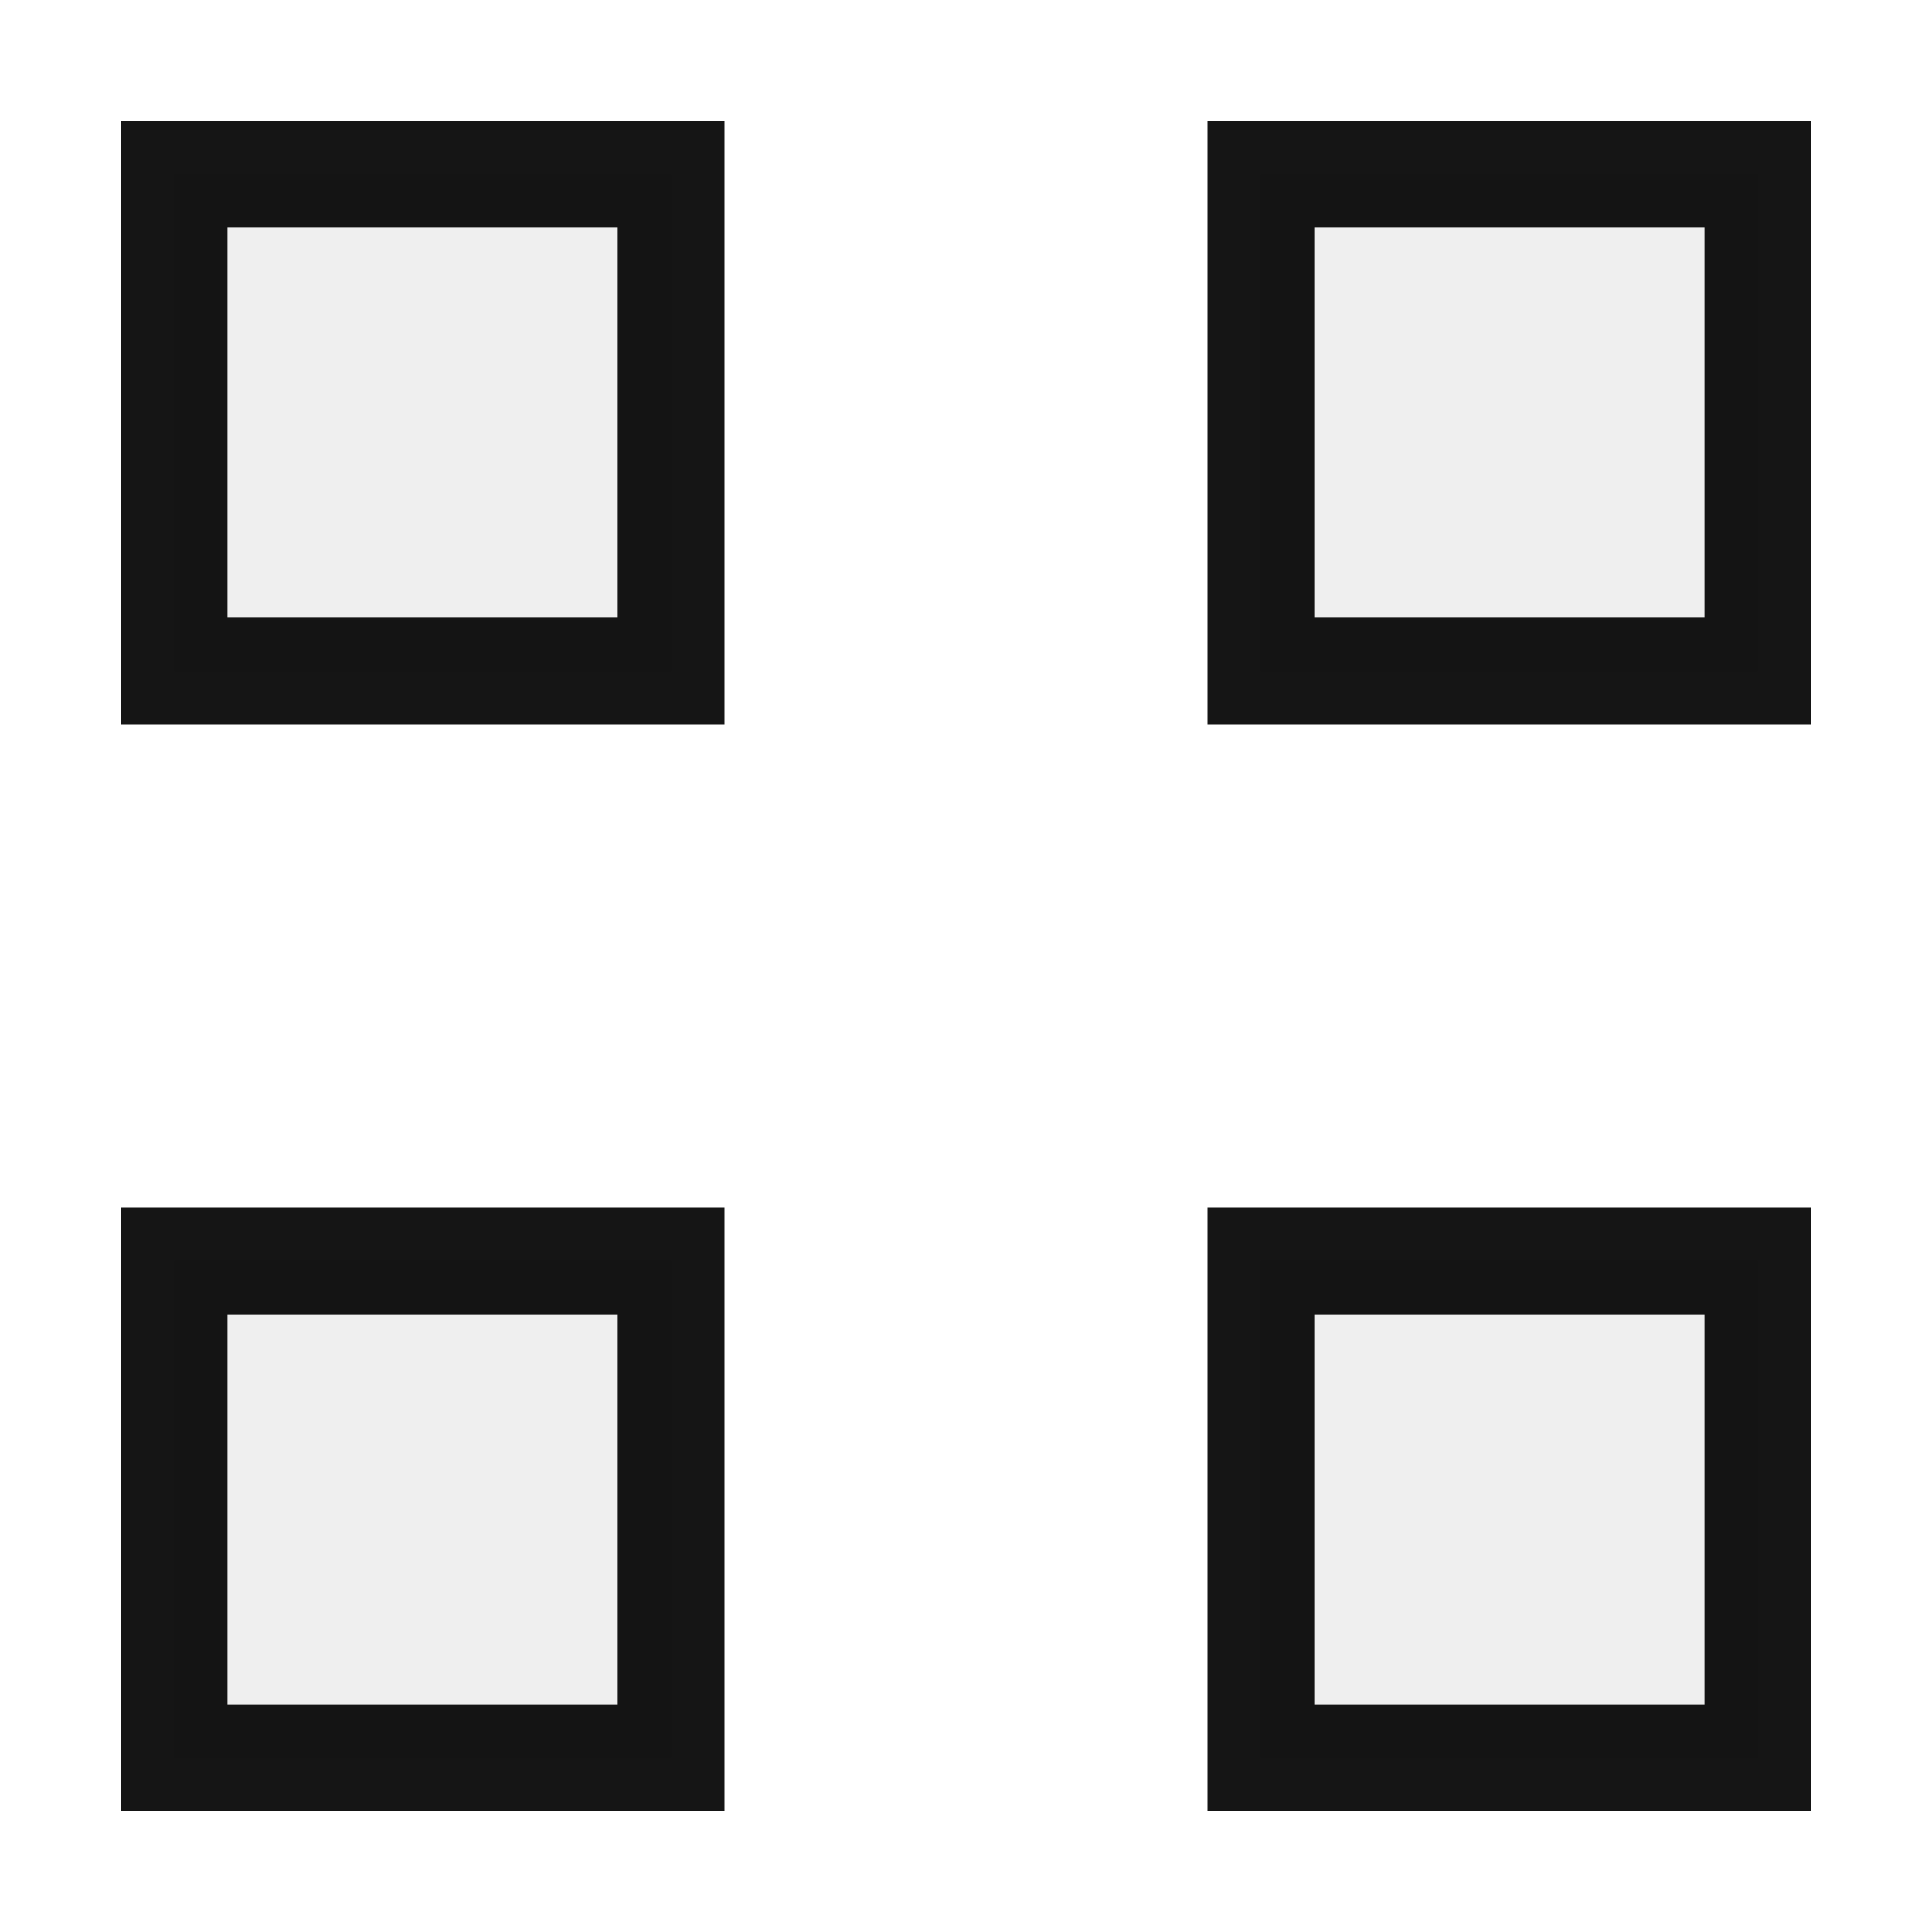
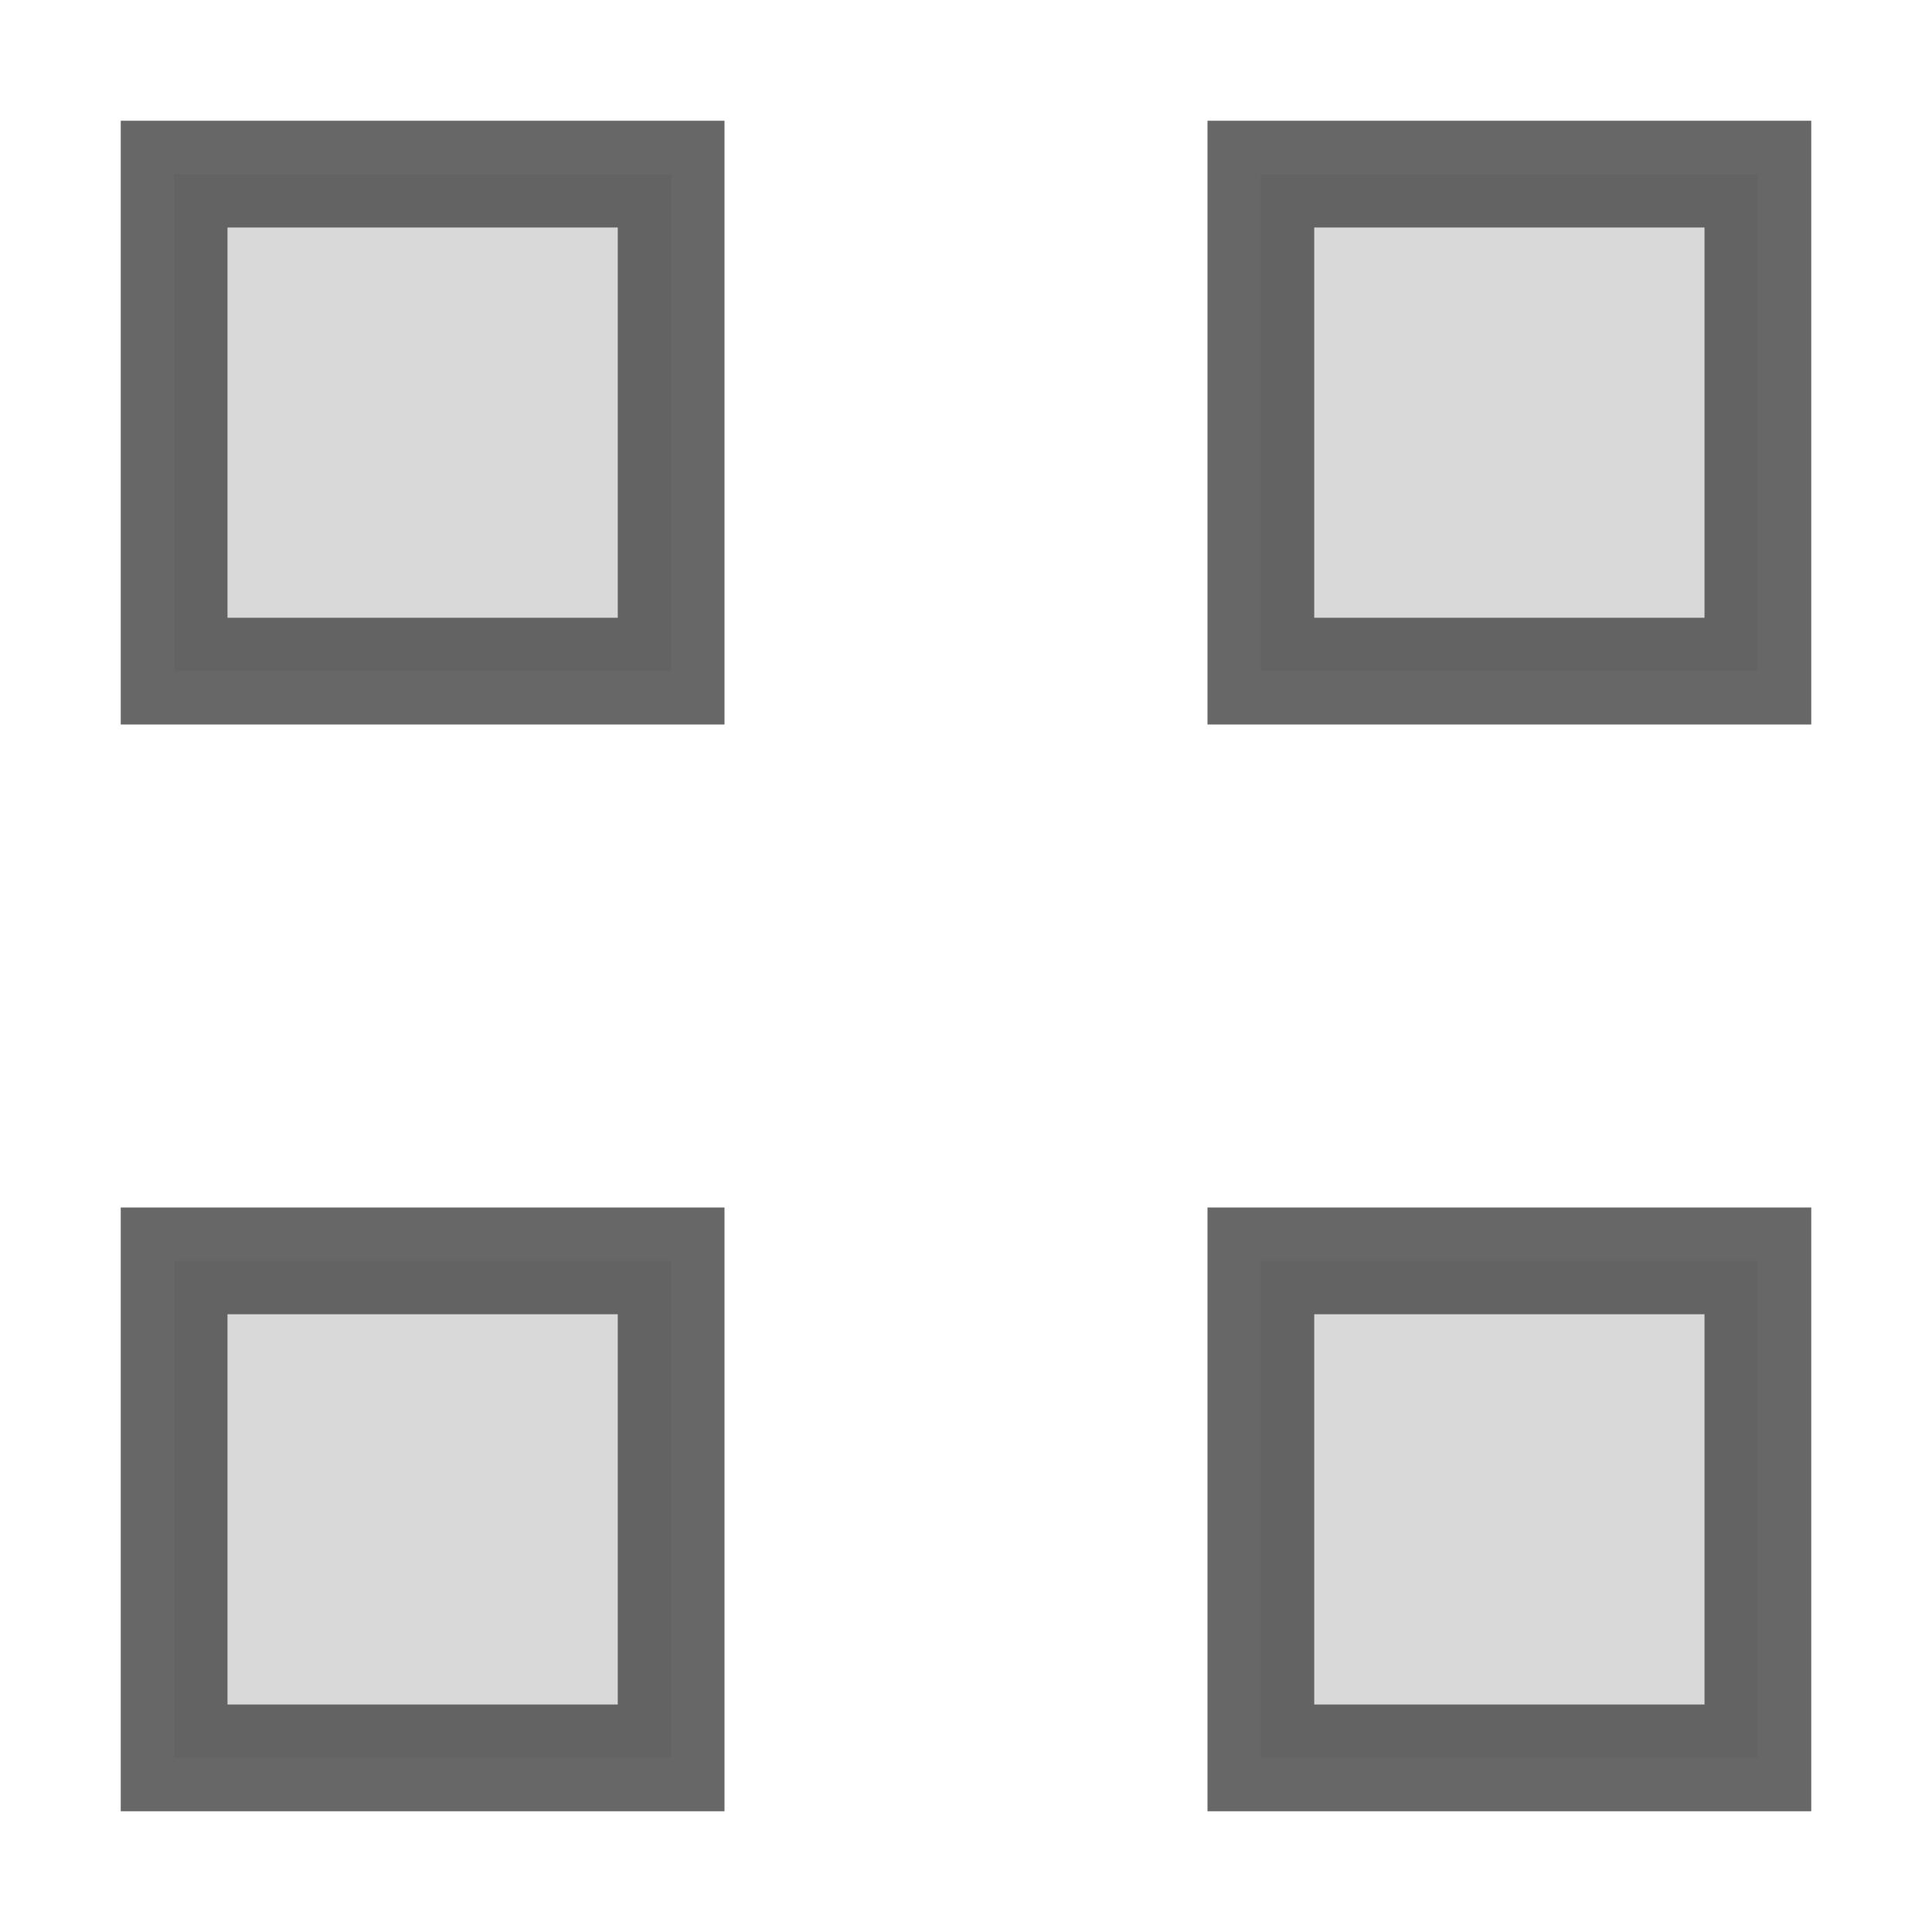
<svg xmlns="http://www.w3.org/2000/svg" xmlns:xlink="http://www.w3.org/1999/xlink" version="1.1" id="svg2" height="32" width="32">
  <defs id="defs4">
    <radialGradient r="7.228" fy="73.616" fx="6.703" cy="73.616" cx="6.703" gradientTransform="matrix(3.908961,0,0,1.502578,80.67641,12.80453)" gradientUnits="userSpaceOnUse" id="radialGradient3408" xlink:href="#linearGradient10691-3-3" />
    <radialGradient r="7.228" fy="73.616" fx="6.703" cy="73.616" cx="6.703" gradientTransform="matrix(3.908961,0,0,1.502578,40.53111,12.66586)" gradientUnits="userSpaceOnUse" id="radialGradient3405" xlink:href="#linearGradient10691-3" />
    <radialGradient r="7.228" fy="73.616" fx="6.703" cy="73.616" cx="6.703" gradientTransform="matrix(3.908961,0,0,1.502578,2.371275,12.66583)" gradientUnits="userSpaceOnUse" id="radialGradient3402" xlink:href="#linearGradient10691" />
    <radialGradient r="7.228" fy="73.616" fx="6.703" cy="73.616" cx="6.703" gradientTransform="matrix(3.908961,0,0,1.502578,1.987759,13.43286)" gradientUnits="userSpaceOnUse" id="radialGradient3391" xlink:href="#linearGradient10691" />
    <radialGradient r="7.228" fy="73.616" fx="6.703" cy="73.616" cx="6.703" gradientTransform="matrix(3.908961,0,0,1.502578,40.14759,13.04937)" gradientUnits="userSpaceOnUse" id="radialGradient3389" xlink:href="#linearGradient10691-3" />
    <radialGradient r="7.228" fy="73.616" fx="6.703" cy="73.616" cx="6.703" gradientTransform="matrix(3.908961,0,0,1.502578,81.89289,12.73859)" gradientUnits="userSpaceOnUse" id="radialGradient3387" xlink:href="#linearGradient10691-3-3" />
    <radialGradient xlink:href="#linearGradient10691-3-3" id="radialGradient3355" gradientUnits="userSpaceOnUse" gradientTransform="matrix(3.908961,0,0,1.502578,81.89289,12.73859)" cx="6.703" cy="73.616" fx="6.703" fy="73.616" r="7.228" />
    <linearGradient id="linearGradient10691-3-3">
      <stop offset="0" style="stop-color:#000000;stop-opacity:1" id="stop10693-3-7" />
      <stop offset="1" style="stop-color:#000000;stop-opacity:0" id="stop10695-6-8" />
    </linearGradient>
    <radialGradient xlink:href="#linearGradient10691-3-3" id="radialGradient3321-6" gradientUnits="userSpaceOnUse" gradientTransform="matrix(3.908961,0,0,1.502578,40.14759,13.04937)" cx="6.703" cy="73.616" fx="6.703" fy="73.616" r="7.228" />
    <radialGradient xlink:href="#linearGradient10691-3" id="radialGradient3321" gradientUnits="userSpaceOnUse" gradientTransform="matrix(3.908961,0,0,1.502578,40.14759,13.04937)" cx="6.703" cy="73.616" fx="6.703" fy="73.616" r="7.228" />
    <linearGradient id="linearGradient10691-3">
      <stop offset="0" style="stop-color:#000000;stop-opacity:1" id="stop10693-3" />
      <stop offset="1" style="stop-color:#000000;stop-opacity:0" id="stop10695-6" />
    </linearGradient>
    <radialGradient xlink:href="#linearGradient10691-3" id="radialGradient3287-4" gradientUnits="userSpaceOnUse" gradientTransform="matrix(3.908961,0,0,1.502578,1.987759,13.43286)" cx="6.703" cy="73.616" fx="6.703" fy="73.616" r="7.228" />
    <radialGradient xlink:href="#linearGradient10691" id="radialGradient3287" gradientUnits="userSpaceOnUse" gradientTransform="matrix(3.908961,0,0,1.502578,1.987759,13.43286)" cx="6.703" cy="73.616" fx="6.703" fy="73.616" r="7.228" />
    <linearGradient id="linearGradient10691">
      <stop offset="0" style="stop-color:#000000;stop-opacity:1" id="stop10693" />
      <stop offset="1" style="stop-color:#000000;stop-opacity:0" id="stop10695" />
    </linearGradient>
    <radialGradient r="7.228" fy="73.616" fx="6.703" cy="73.616" cx="6.703" gradientTransform="matrix(0.7411493,0,0,0.2865228,-0.1333756,-6.97505)" gradientUnits="userSpaceOnUse" id="radialGradient3250" xlink:href="#linearGradient10691" />
    <clipPath id="clipPath6259-5">
      <rect style="color:#bebebe;fill:#bebebe;fill-opacity:1;stroke:none;stroke-width:2;marker:none;visibility:visible;display:inline;overflow:visible" width="1.876" height="4.873" id="rect6261-61" y="221.502" x="26.999" />
    </clipPath>
    <clipPath id="clipPath6265-334">
      <rect style="color:#bebebe;fill:#bebebe;fill-opacity:1;fill-rule:nonzero;stroke:none;stroke-width:2;marker:none;visibility:visible;display:inline;overflow:visible" width="2.898" height="5.216" id="rect6267-61" y="221.33" x="26.966" />
    </clipPath>
    <clipPath id="clipPath6279-3">
      <rect style="color:#bebebe;fill:#bebebe;fill-opacity:1;fill-rule:nonzero;stroke:none;stroke-width:2;marker:none;visibility:visible;display:inline;overflow:visible" width="3.825" height="6.375" id="rect6281-9" y="220.75" x="26.85" />
    </clipPath>
  </defs>
  <g id="layer1" transform="translate(0,-1020.362)">
-     <path style="fill:#d9d9d9;fill-opacity:0.425;stroke:#000000;stroke-width:1.768;stroke-miterlimit:4;stroke-opacity:0.915;stroke-dasharray:none" d="m 20.884,1023.246 0,8.232 8.232,0 0,-8.232 -8.232,0 z" id="path7149" />
-     <path id="path7155" d="m 2.884,1023.246 0,8.232 8.232,0 0,-8.232 -8.232,0 z" style="fill:#d9d9d9;fill-opacity:0.425;stroke:#000000;stroke-width:1.768;stroke-miterlimit:4;stroke-opacity:0.915;stroke-dasharray:none" />
-     <path id="path7157" d="m 20.884,1041.246 0,8.232 8.232,0 0,-8.232 -8.232,0 z" style="fill:#d9d9d9;fill-opacity:0.425;stroke:#000000;stroke-width:1.768;stroke-miterlimit:4;stroke-opacity:0.915;stroke-dasharray:none" />
-     <path style="fill:#d9d9d9;fill-opacity:0.425;stroke:#000000;stroke-width:1.768;stroke-miterlimit:4;stroke-opacity:0.915;stroke-dasharray:none" d="m 2.884,1041.246 0,8.232 8.232,0 0,-8.232 -8.232,0 z" id="path7159" />
+     <path style="fill:#d9d9d9;fill-opacity:1;stroke:#585858;stroke-width:1.768;stroke-miterlimit:4;stroke-opacity:0.905;stroke-dasharray:none" d="m 20.884,1023.246 0,8.232 8.232,0 0,-8.232 -8.232,0 z" id="path7149" />
+     <path id="path7155" d="m 2.884,1023.246 0,8.232 8.232,0 0,-8.232 -8.232,0 z" style="fill:#d9d9d9;fill-opacity:1;stroke:#585858;stroke-width:1.768;stroke-miterlimit:4;stroke-opacity:0.905;stroke-dasharray:none" />
+     <path id="path7157" d="m 20.884,1041.246 0,8.232 8.232,0 0,-8.232 -8.232,0 z" style="fill:#d9d9d9;fill-opacity:1;stroke:#585858;stroke-width:1.768;stroke-miterlimit:4;stroke-opacity:0.905;stroke-dasharray:none" />
+     <path style="fill:#d9d9d9;fill-opacity:1;stroke:#585858;stroke-width:1.768;stroke-miterlimit:4;stroke-opacity:0.905;stroke-dasharray:none" d="m 2.884,1041.246 0,8.232 8.232,0 0,-8.232 -8.232,0 z" id="path7159" />
  </g>
</svg>
